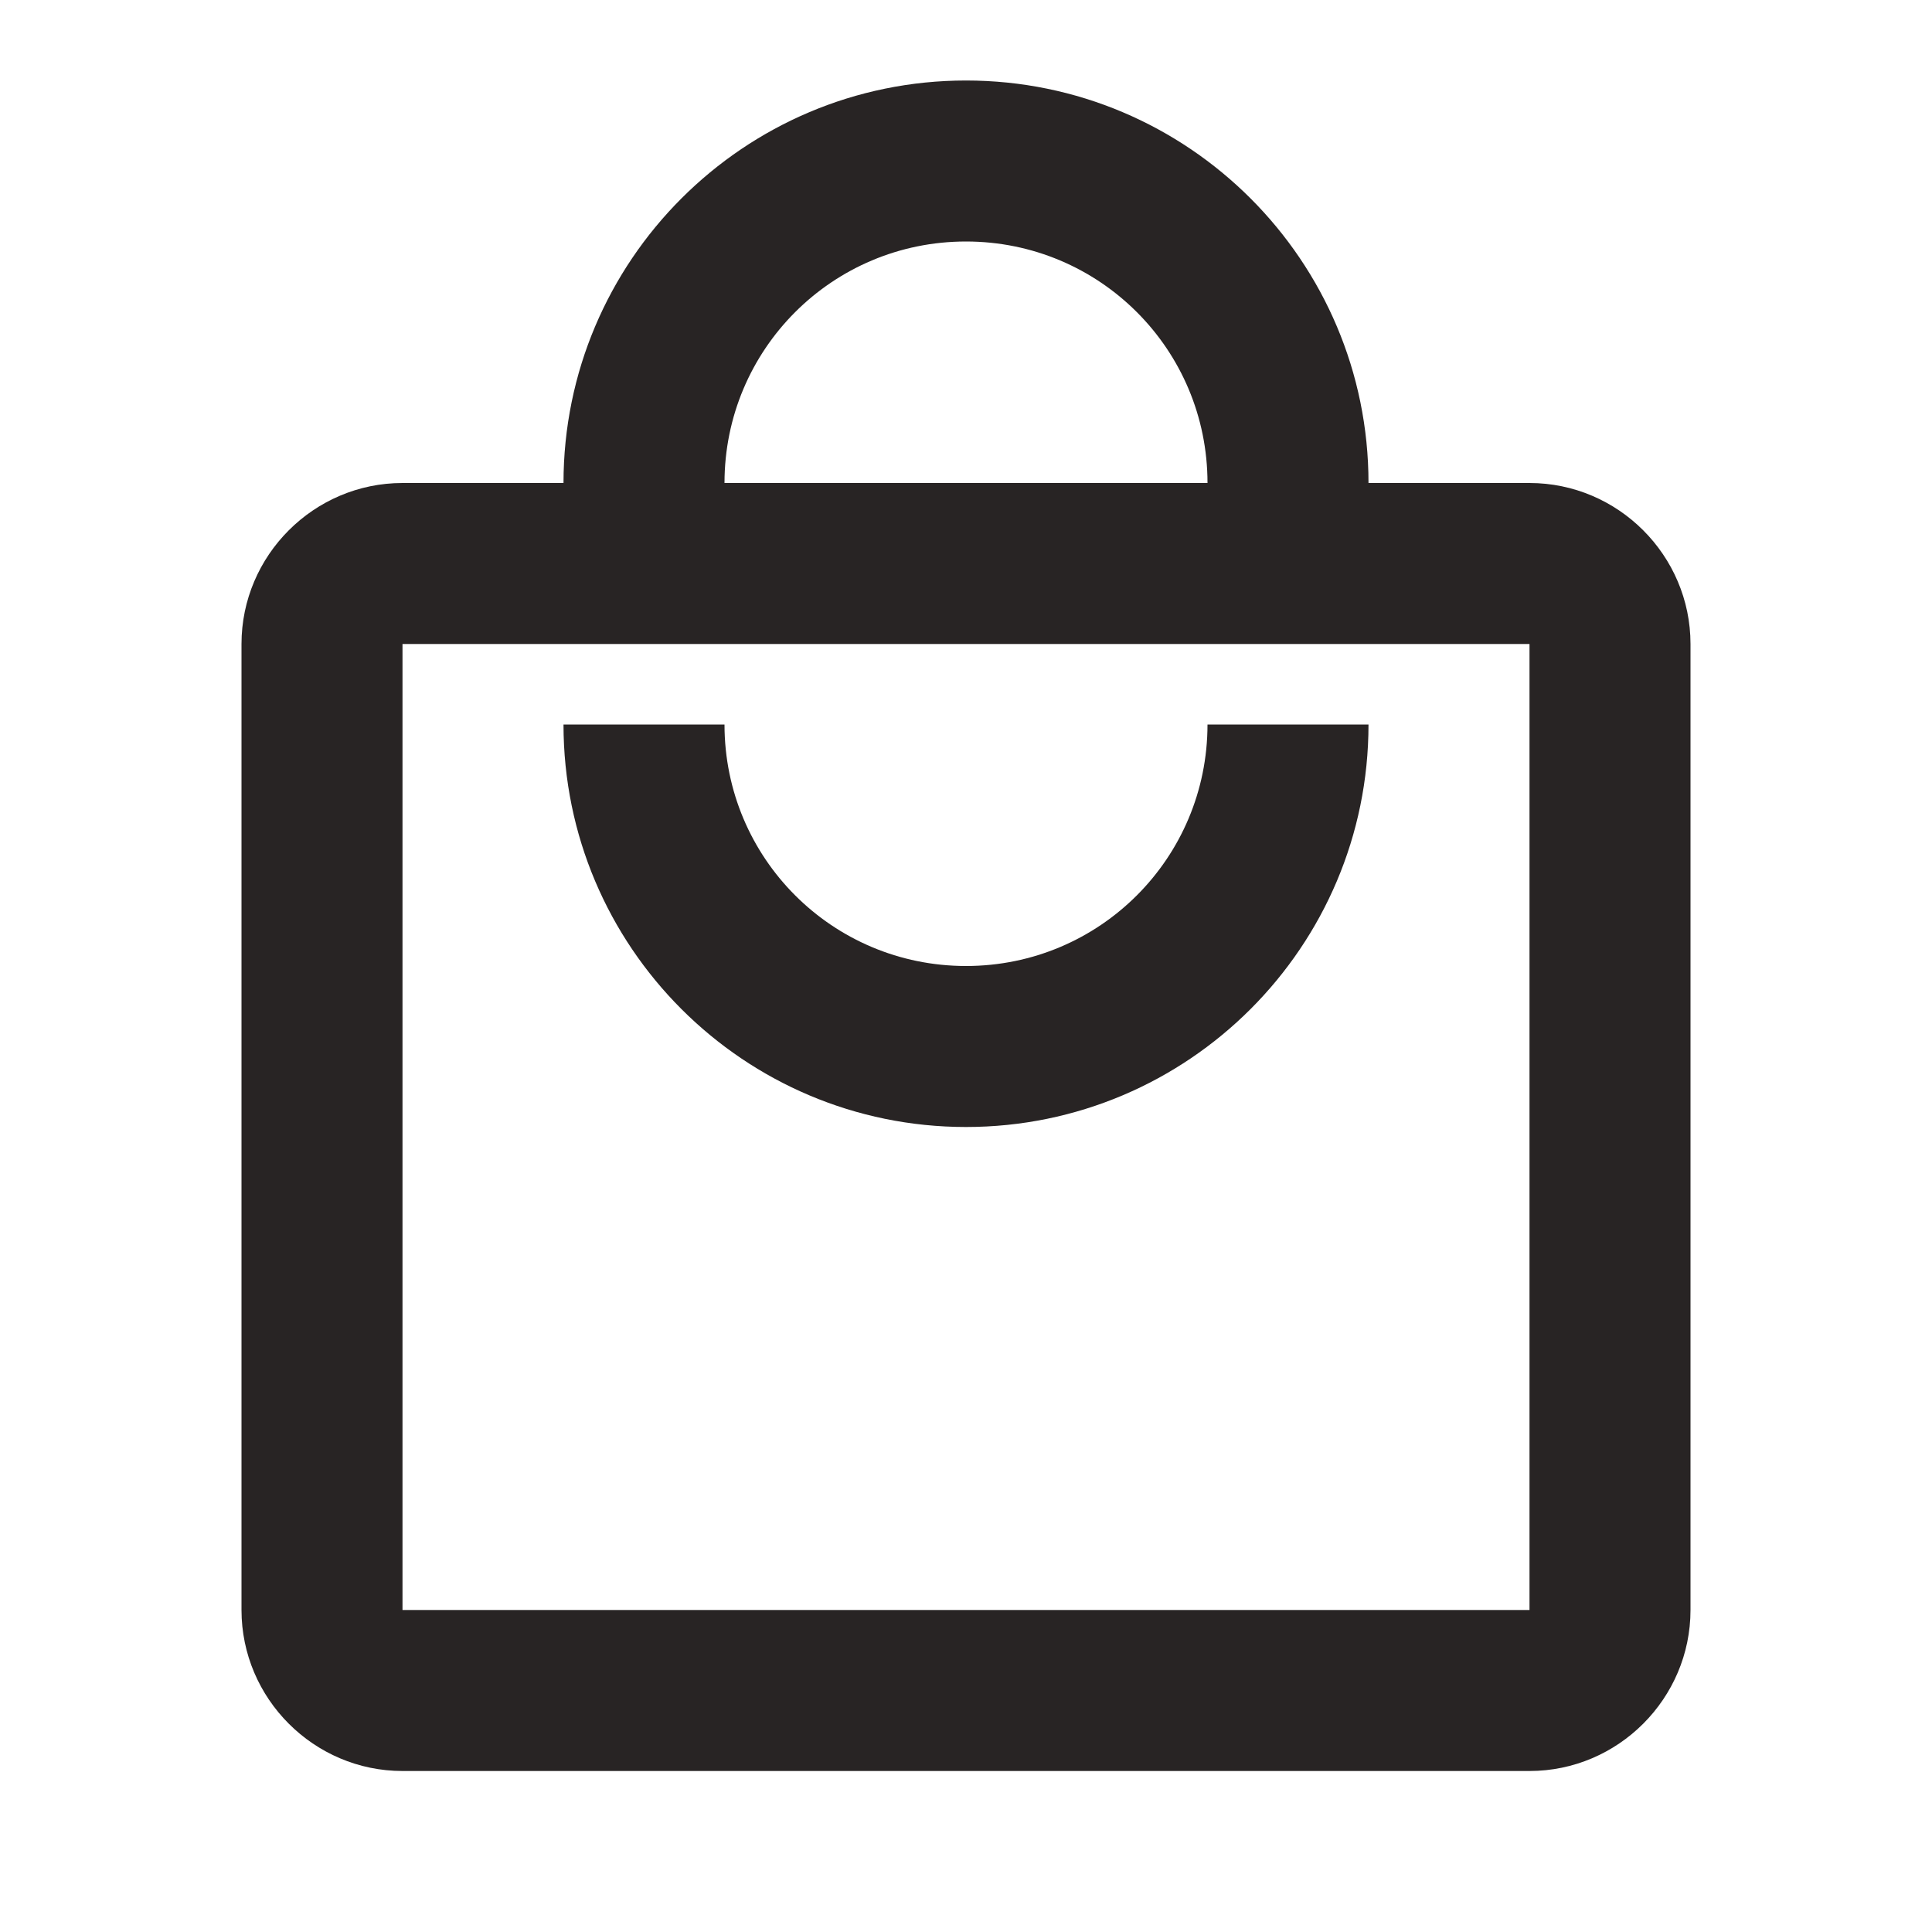
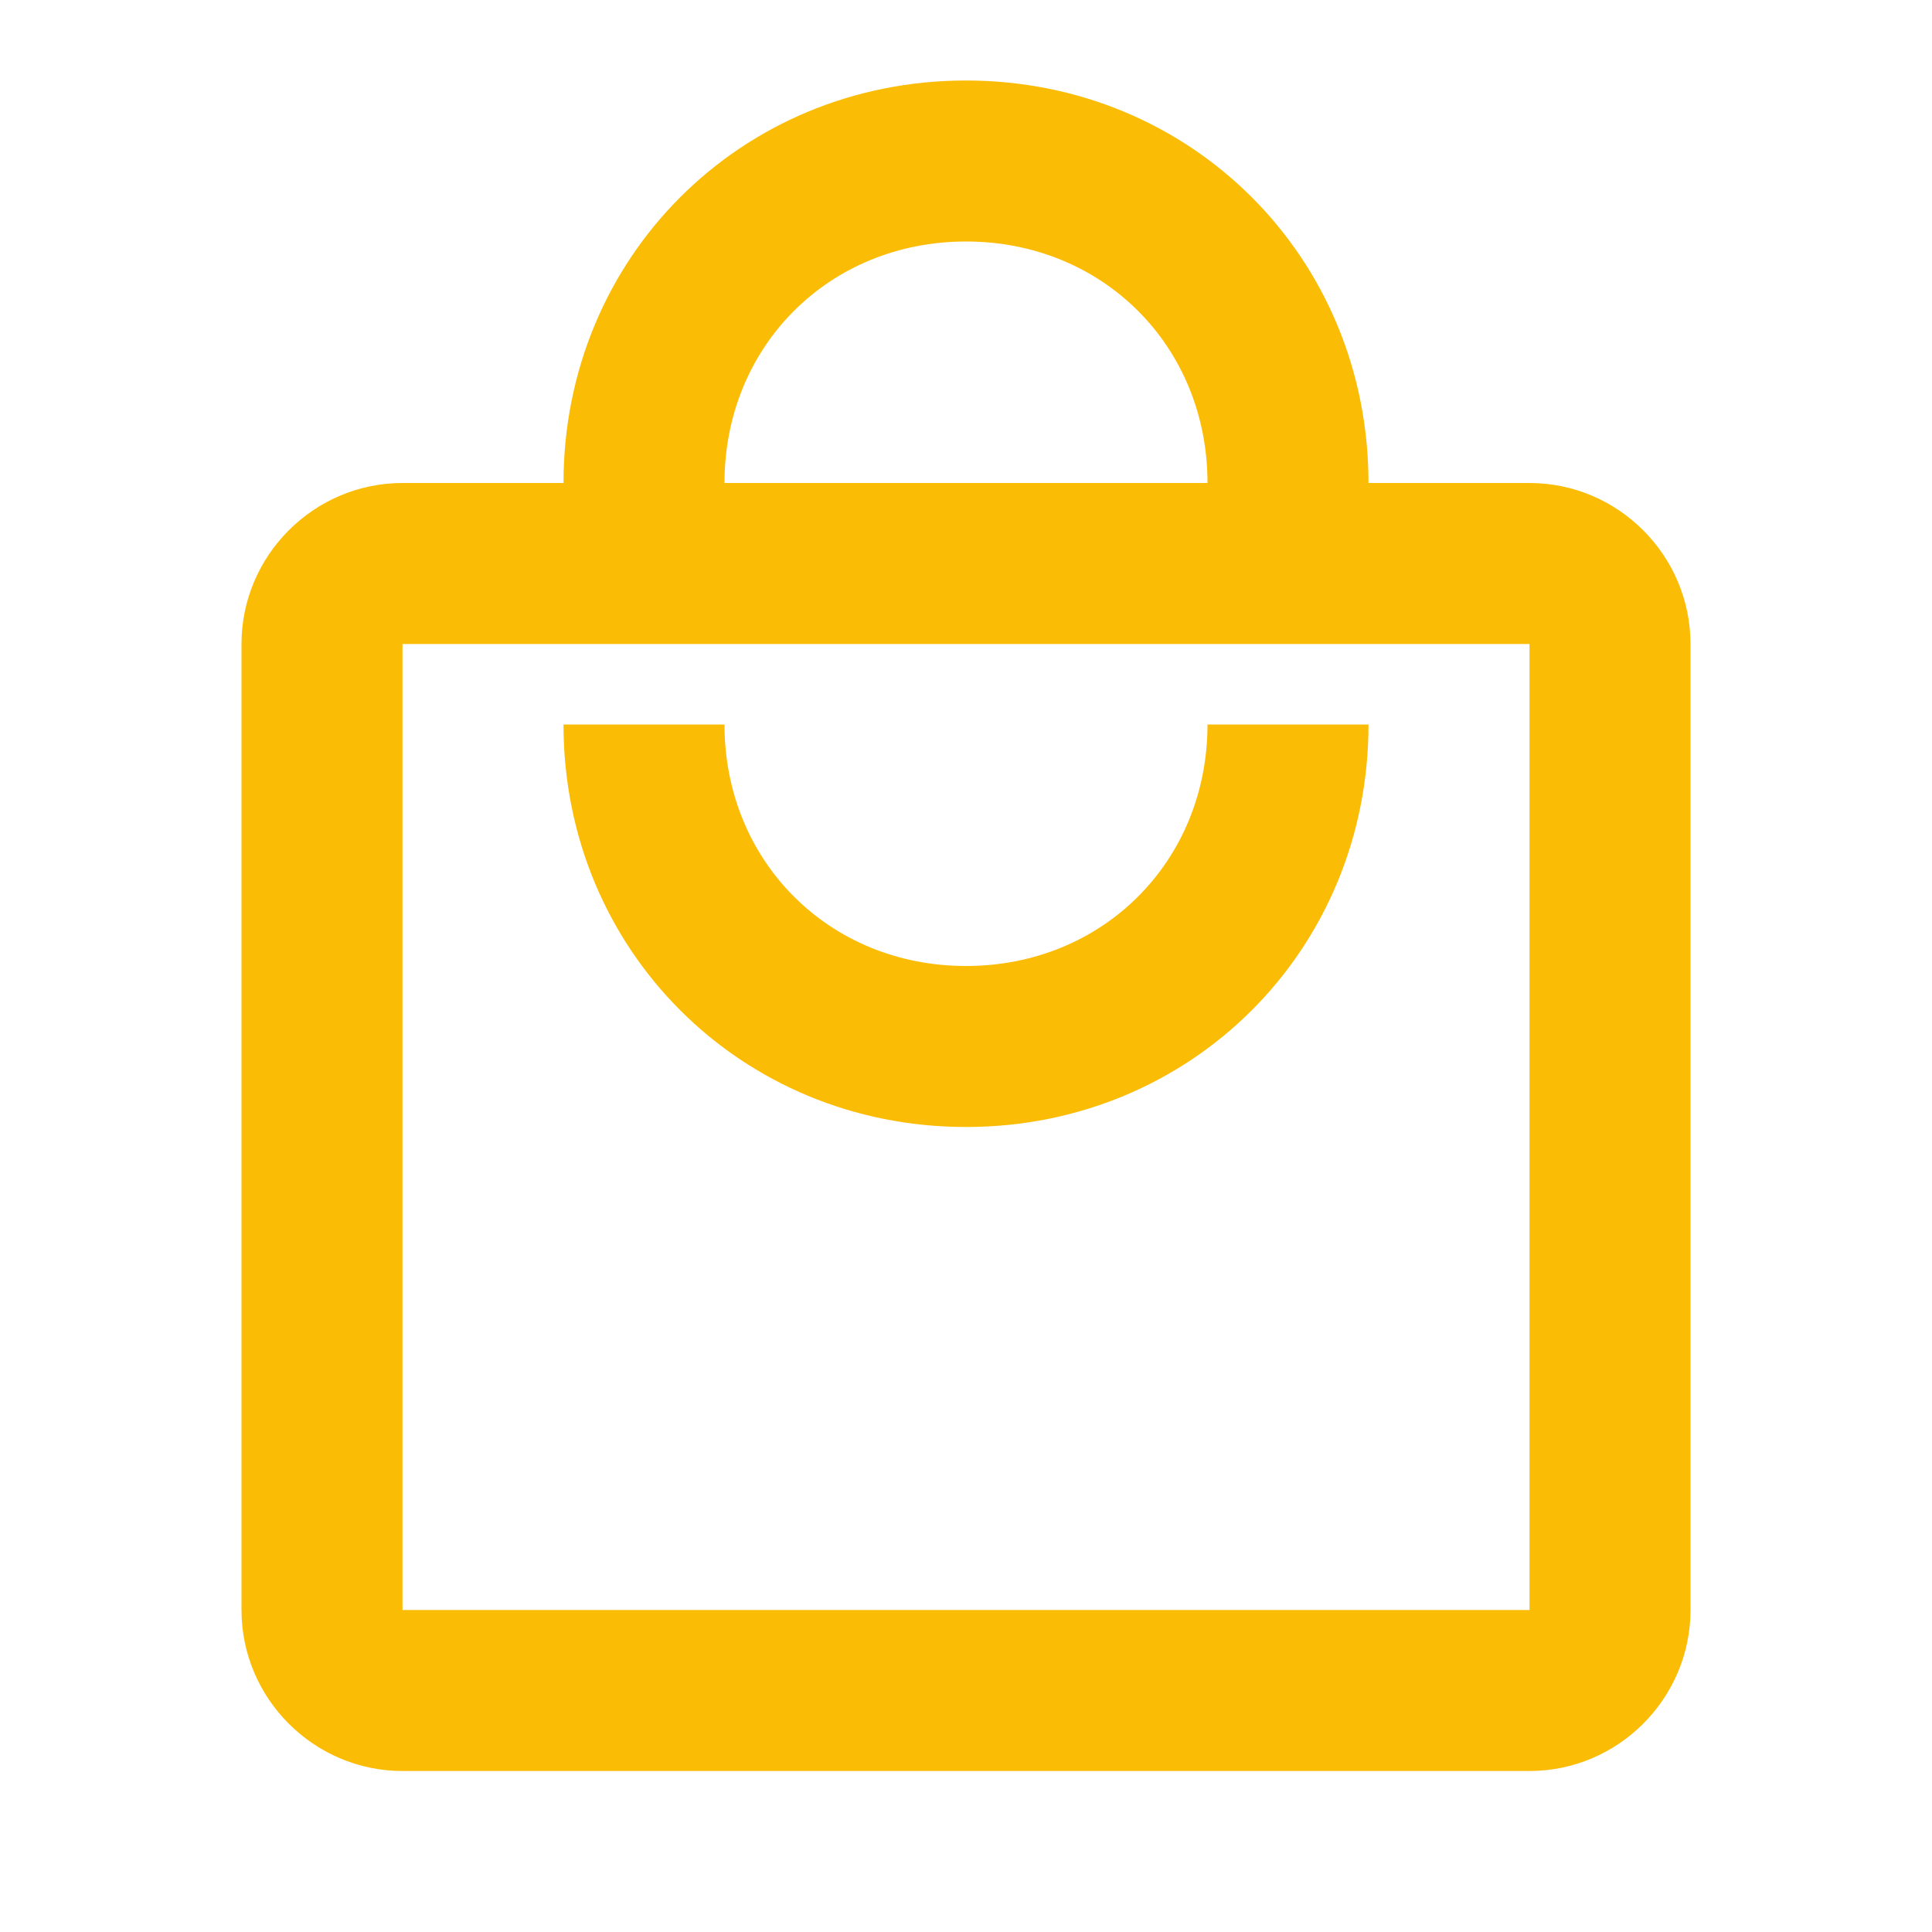
- <svg xmlns="http://www.w3.org/2000/svg" width="24" height="24" viewBox="0 0 24 24" fill="none">
-   <path d="M19 6H17C17 3.24 14.76 1 12 1C9.24 1 7 3.24 7 6H5C3.9 6 3 6.9 3 8V20C3 21.1 3.9 22 5 22H19C20.1 22 21 21.1 21 20V8C21 6.9 20.1 6 19 6ZM12 3C13.66 3 15 4.34 15 6H9C9 4.34 10.34 3 12 3ZM19 20H5V8H19V20ZM12 12C10.34 12 9 10.66 9 9H7C7 11.76 9.24 14 12 14C14.76 14 17 11.76 17 9H15C15 10.66 13.66 12 12 12Z" fill="#282424" />
+ <svg xmlns="http://www.w3.org/2000/svg" version="1.1" id="Layer_1" x="0px" y="0px" viewBox="0 0 24 24" style="enable-background:new 0 0 24 24;" xml:space="preserve">
+   <style type="text/css">
+ 	.st0{fill:#FBBC05;}
+ </style>
+   <path class="st0" d="M19,6h-2c0-2.8-2.2-5-5-5S7,3.2,7,6H5C3.9,6,3,6.9,3,8v12c0,1.1,0.9,2,2,2h14c1.1,0,2-0.9,2-2V8  C21,6.9,20.1,6,19,6z M12,3c1.7,0,3,1.3,3,3H9C9,4.3,10.3,3,12,3z M19,20H5V8h14V20z M12,12c-1.7,0-3-1.3-3-3H7c0,2.8,2.2,5,5,5  s5-2.2,5-5h-2C15,10.7,13.7,12,12,12z" />
</svg>
